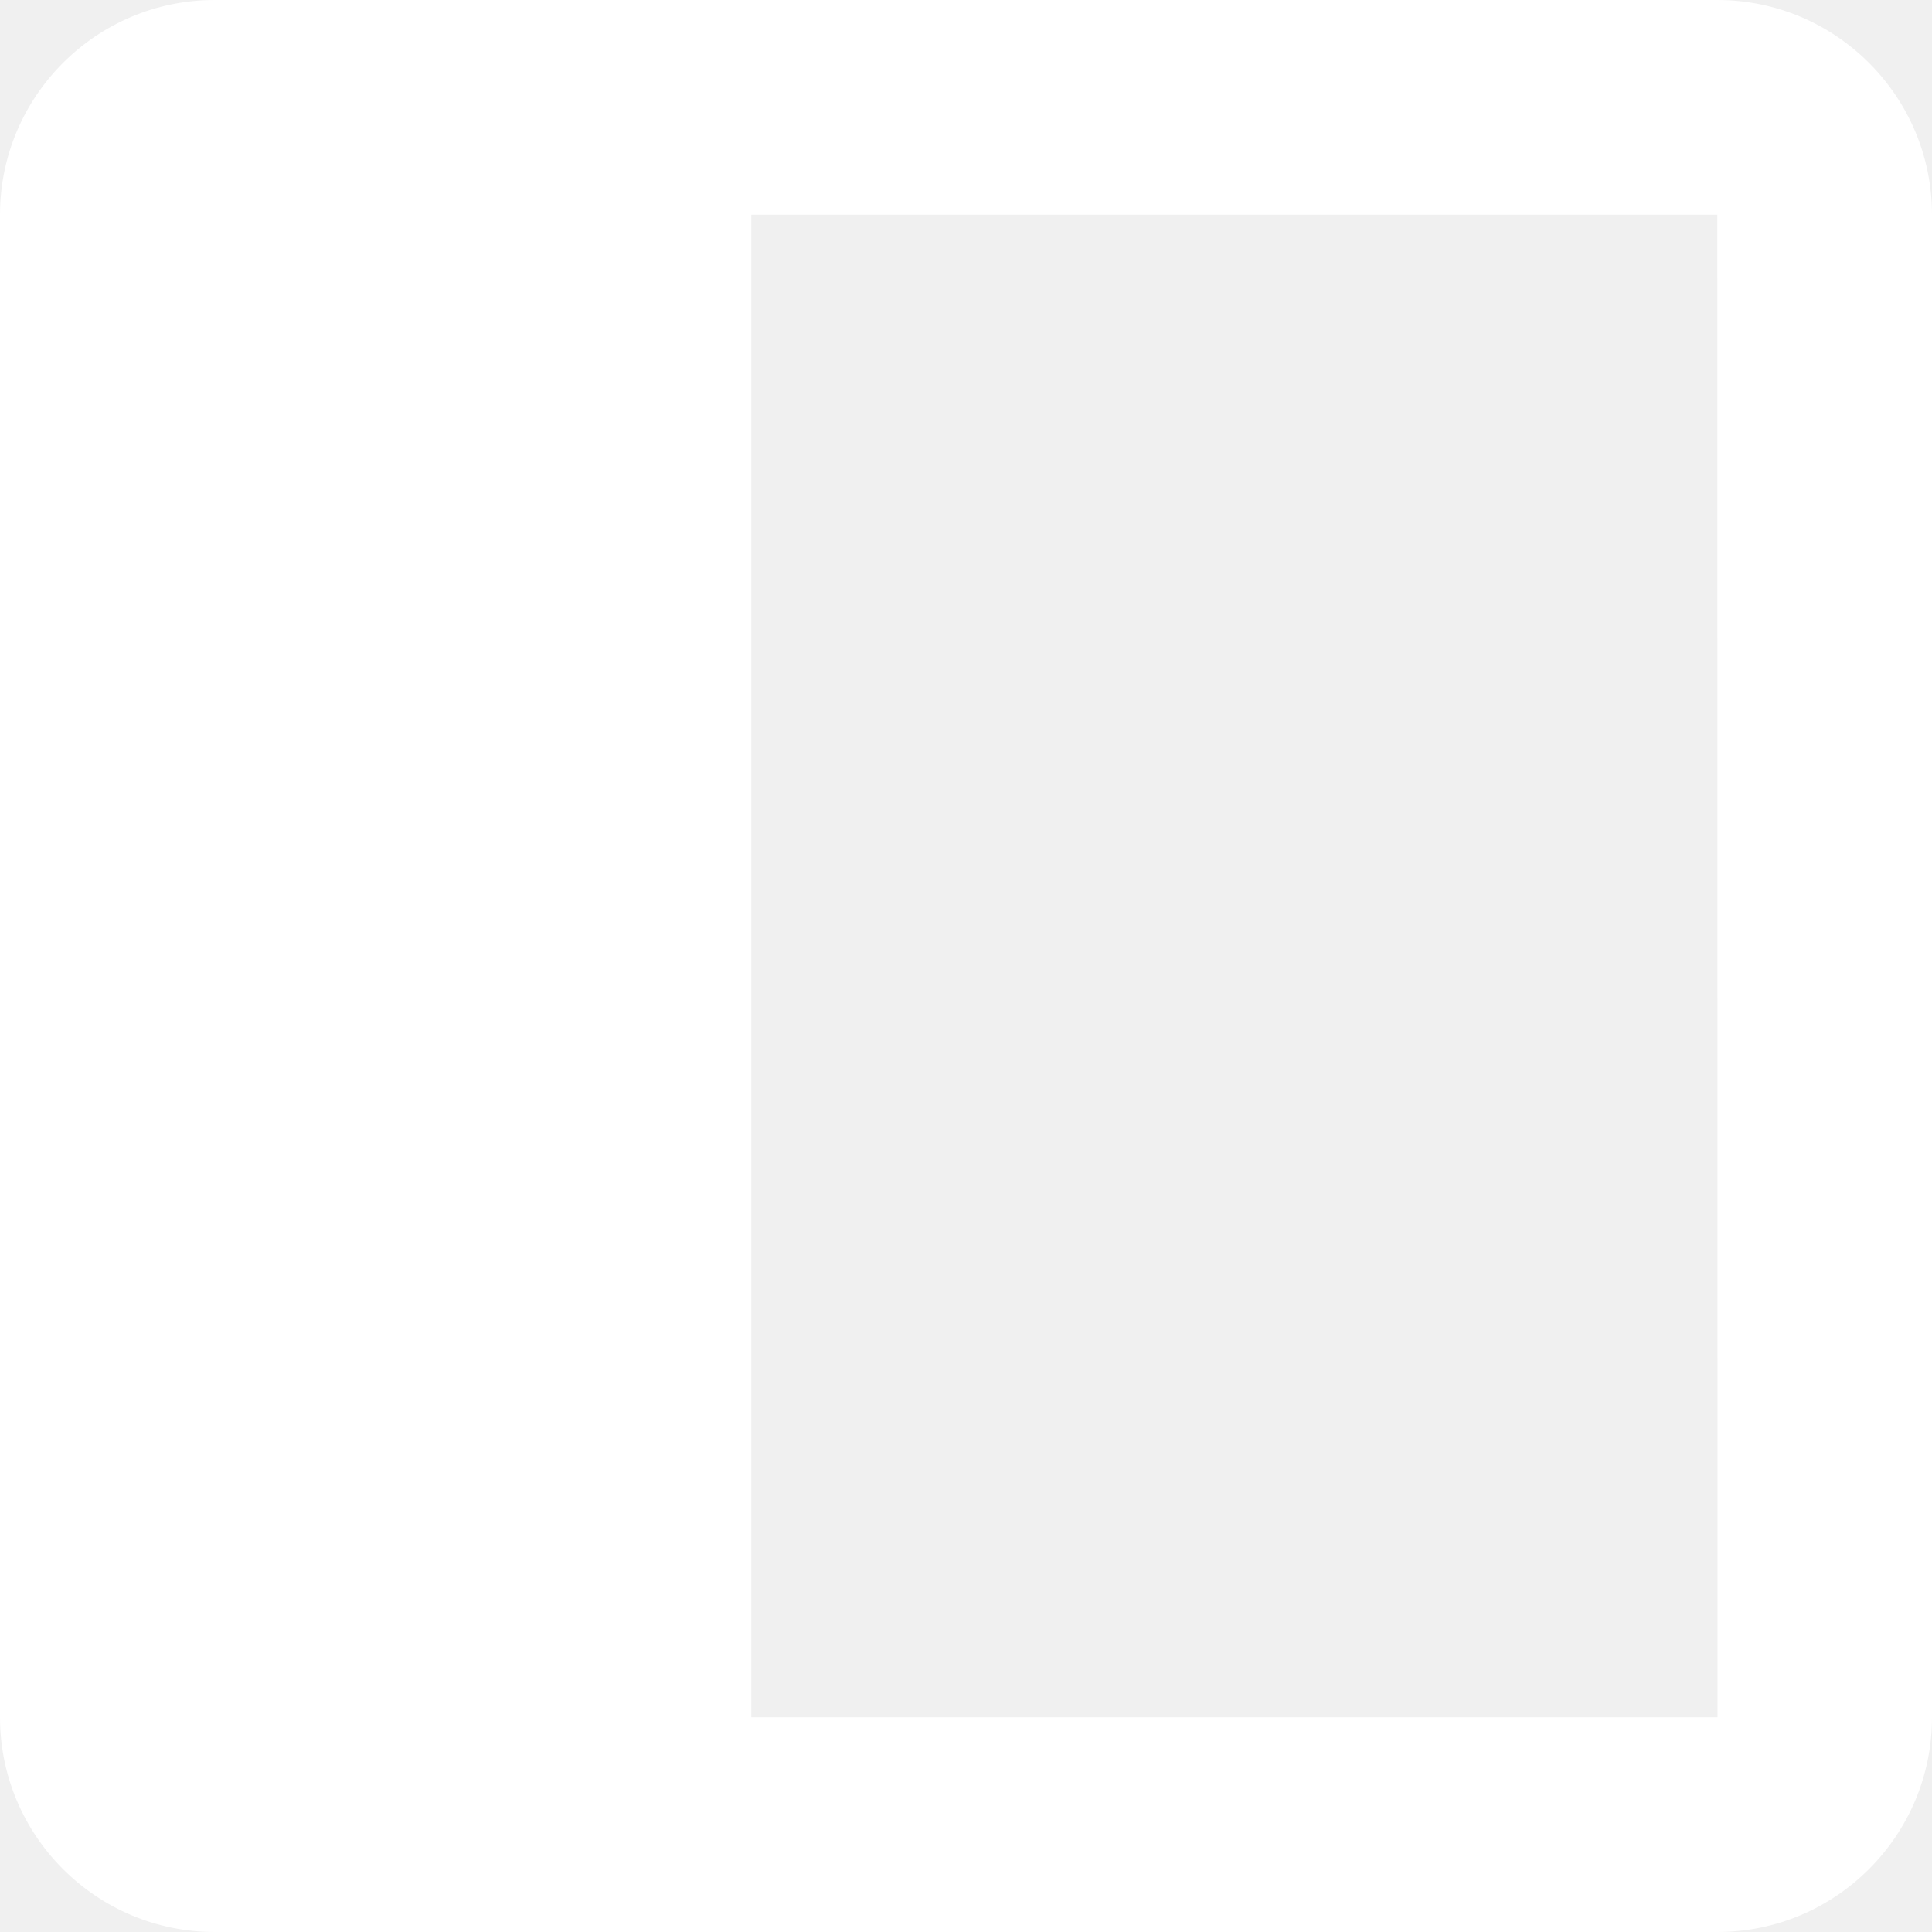
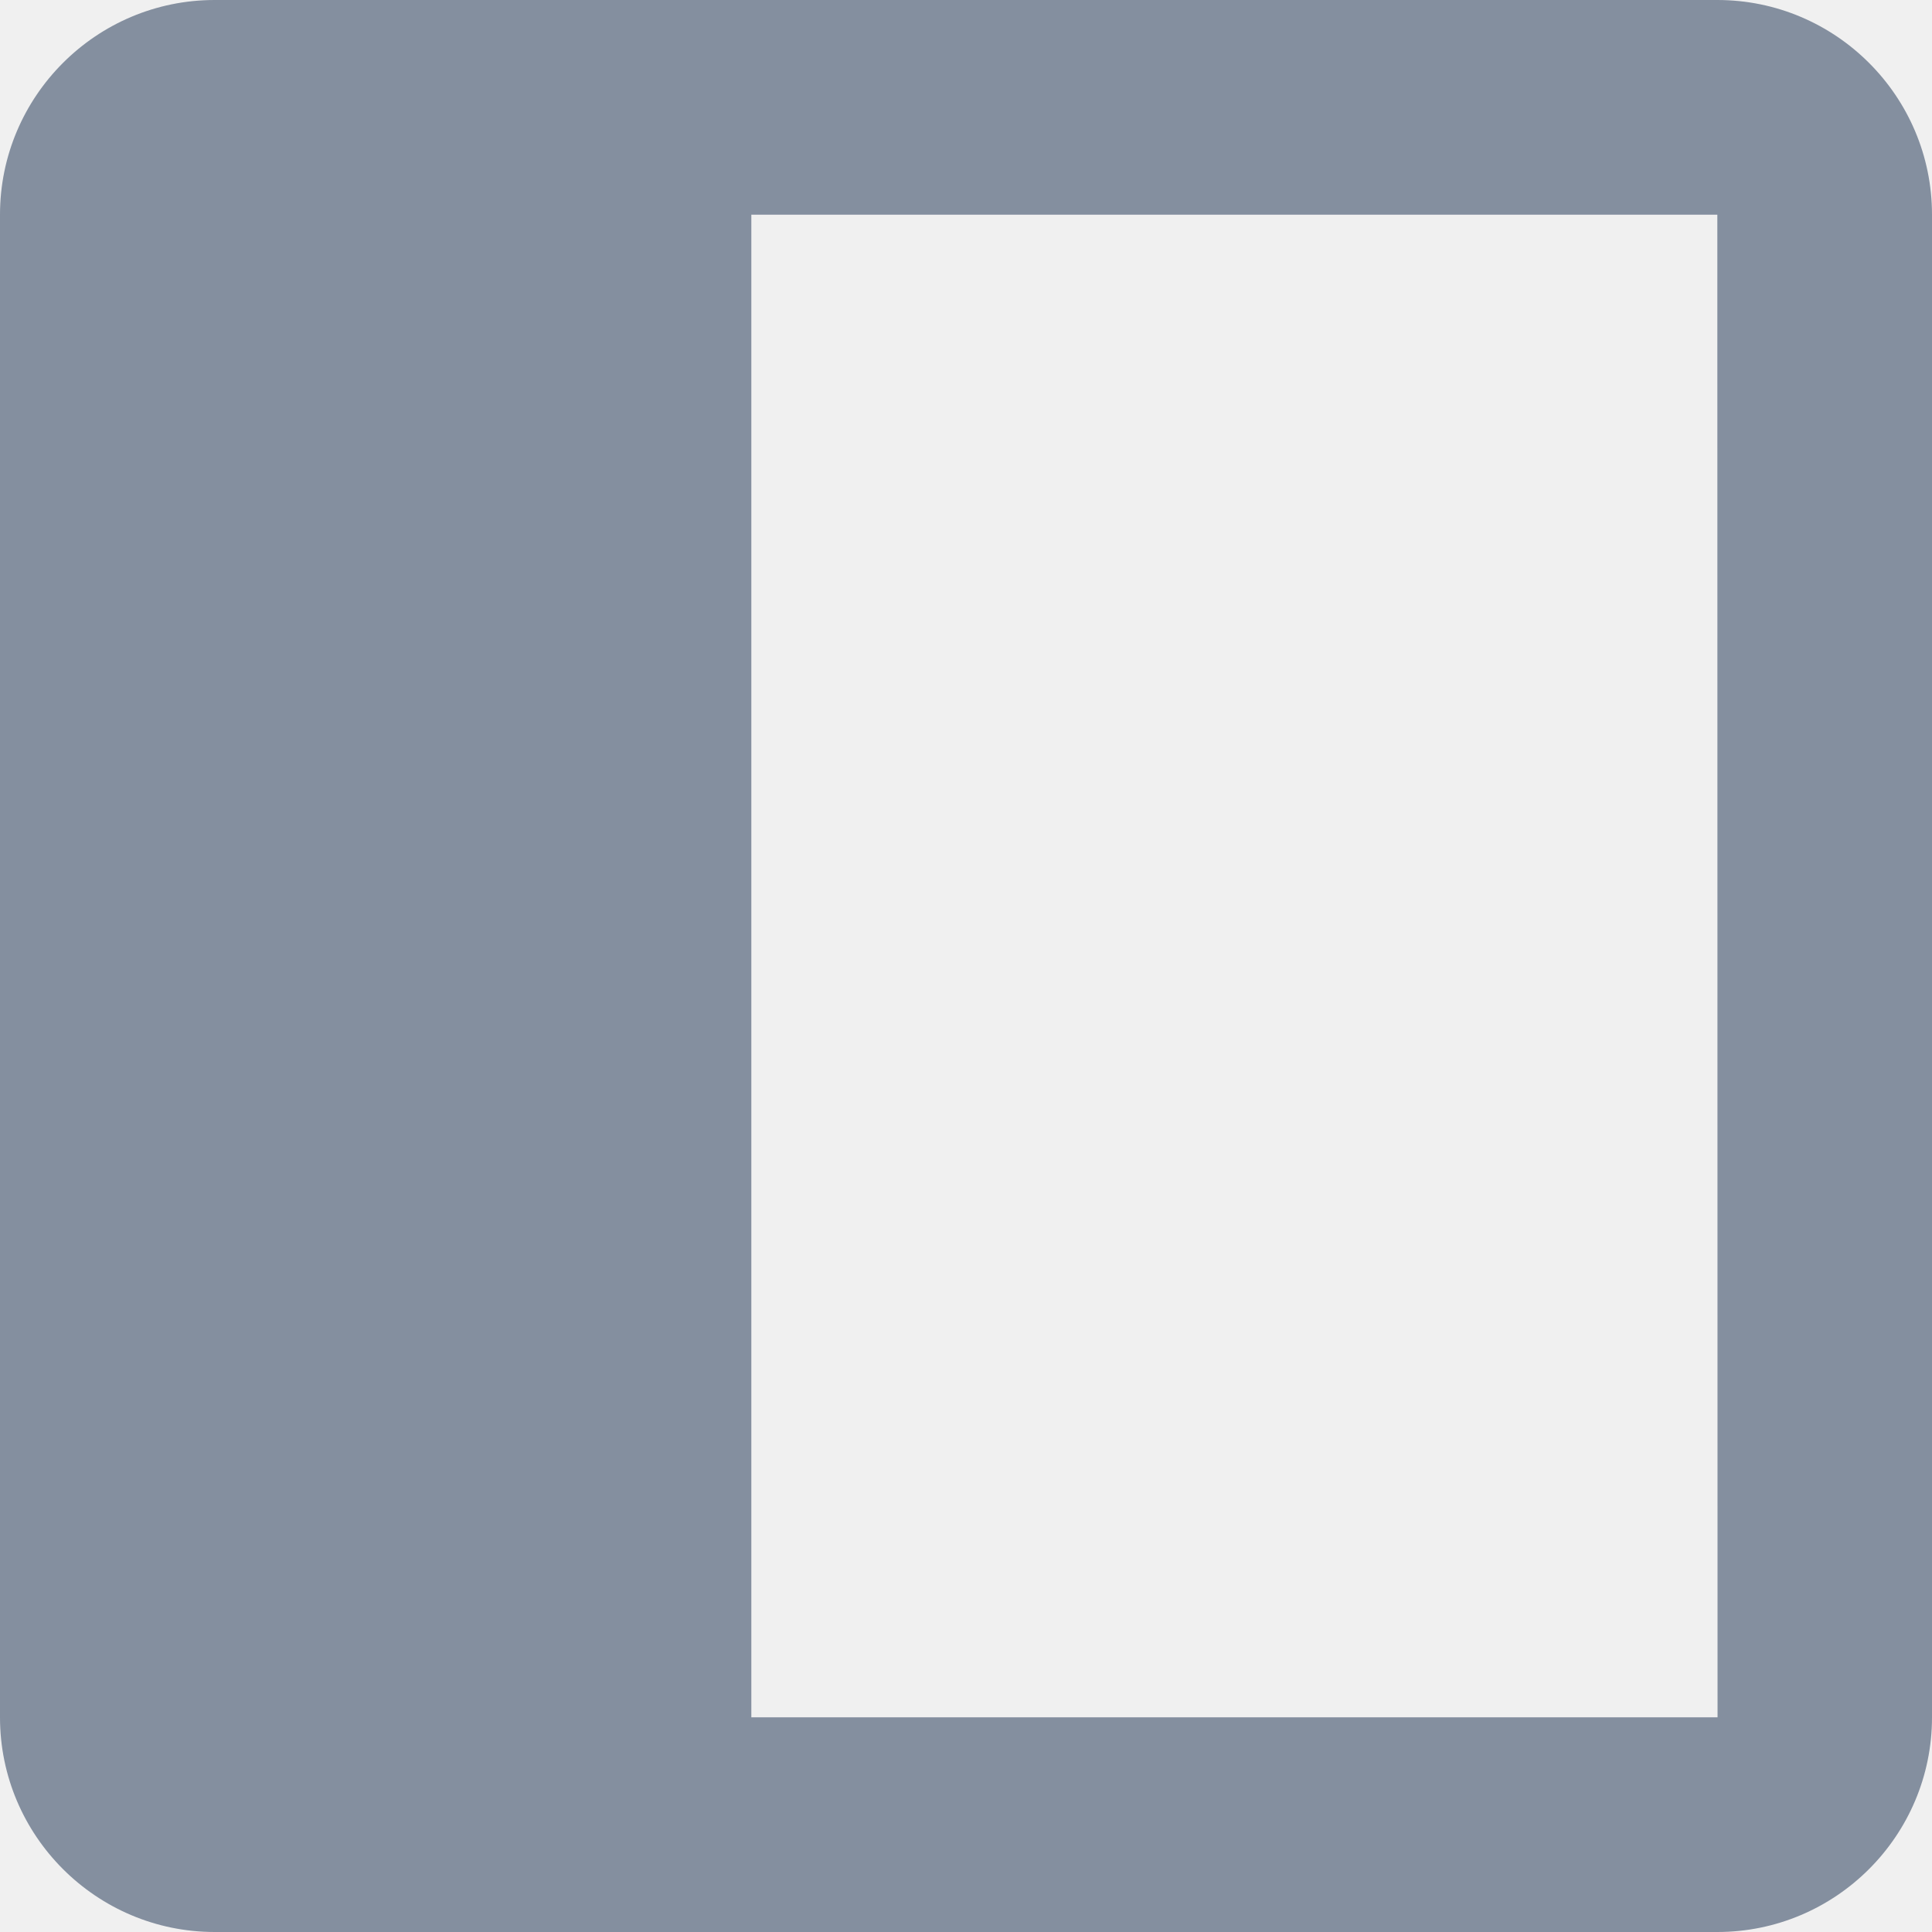
<svg xmlns="http://www.w3.org/2000/svg" width="18" height="18" viewBox="0 0 18 18" fill="none">
-   <path d="M18 16V2C18 0.897 17.103 0 16 0H2C0.897 0 0 0.897 0 2V16C0 17.103 0.897 18 2 18H16C17.103 18 18 17.103 18 16ZM7 16V2H16L16.002 16H7Z" fill="white" />
+   <path d="M18 16V2C18 0.897 17.103 0 16 0H2C0.897 0 0 0.897 0 2V16C0 17.103 0.897 18 2 18H16C17.103 18 18 17.103 18 16ZM7 16V2H16L16.002 16H7Z" fill="#848F9F" />
</svg>
